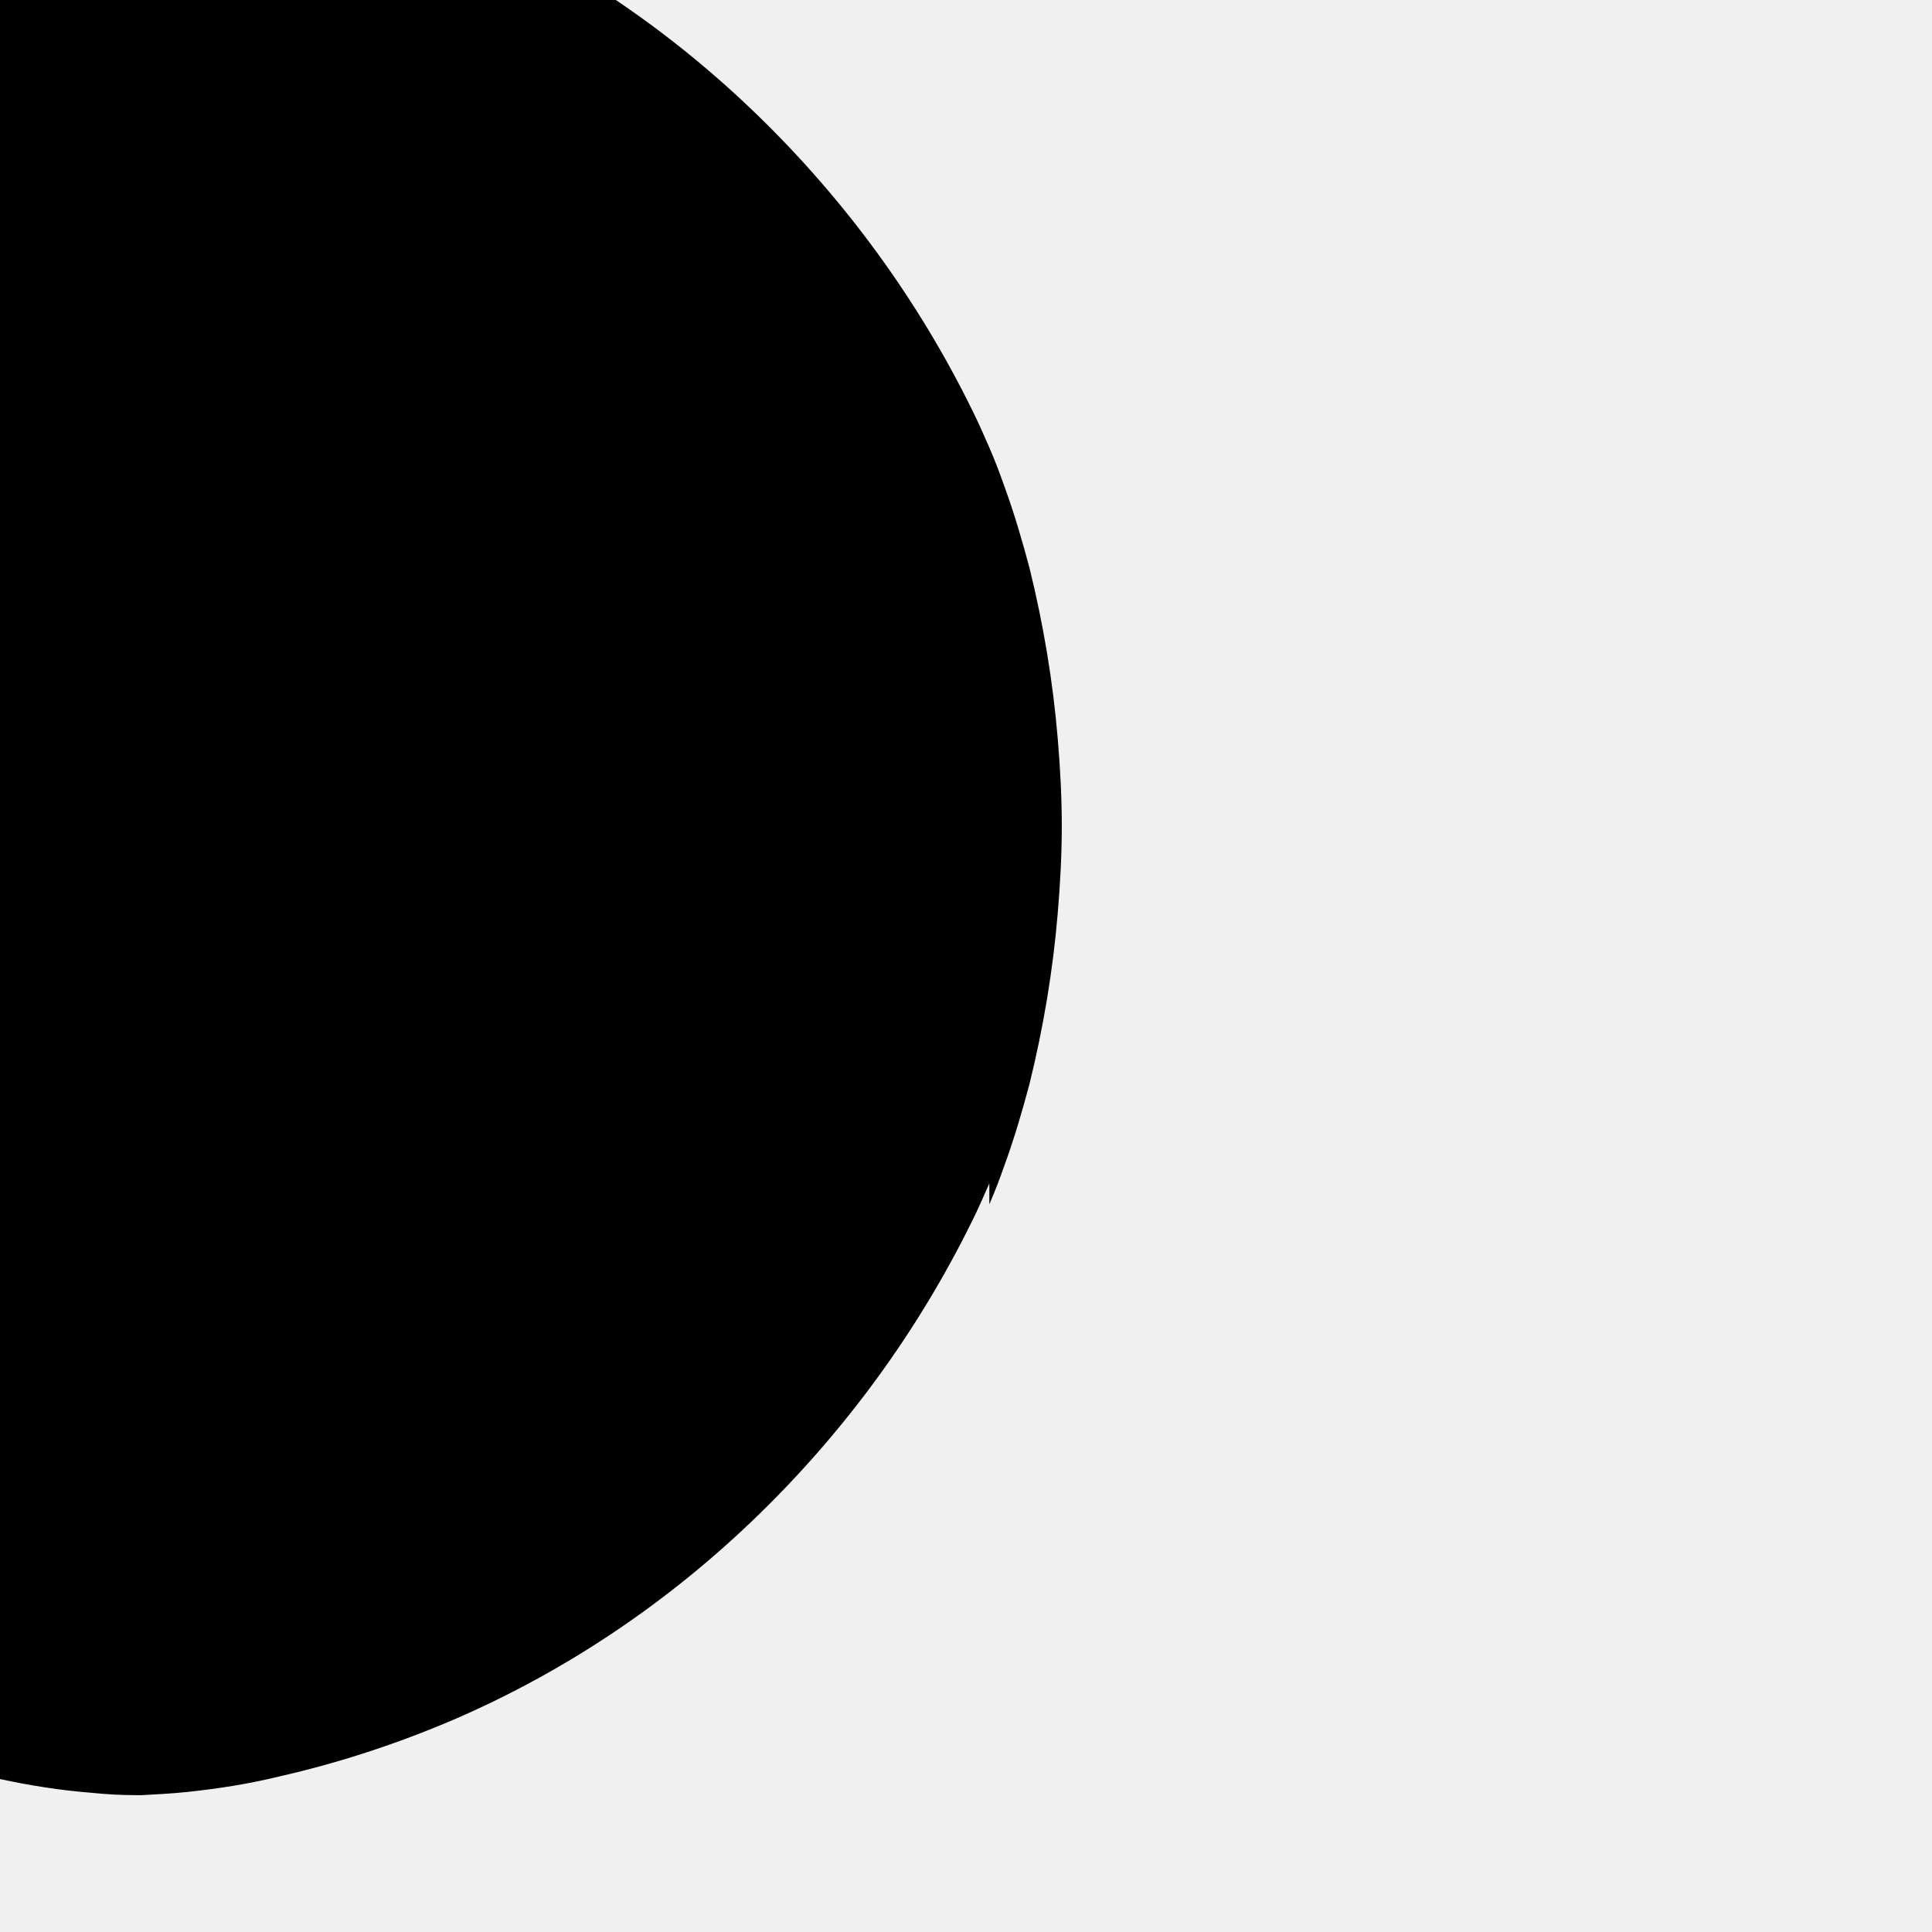
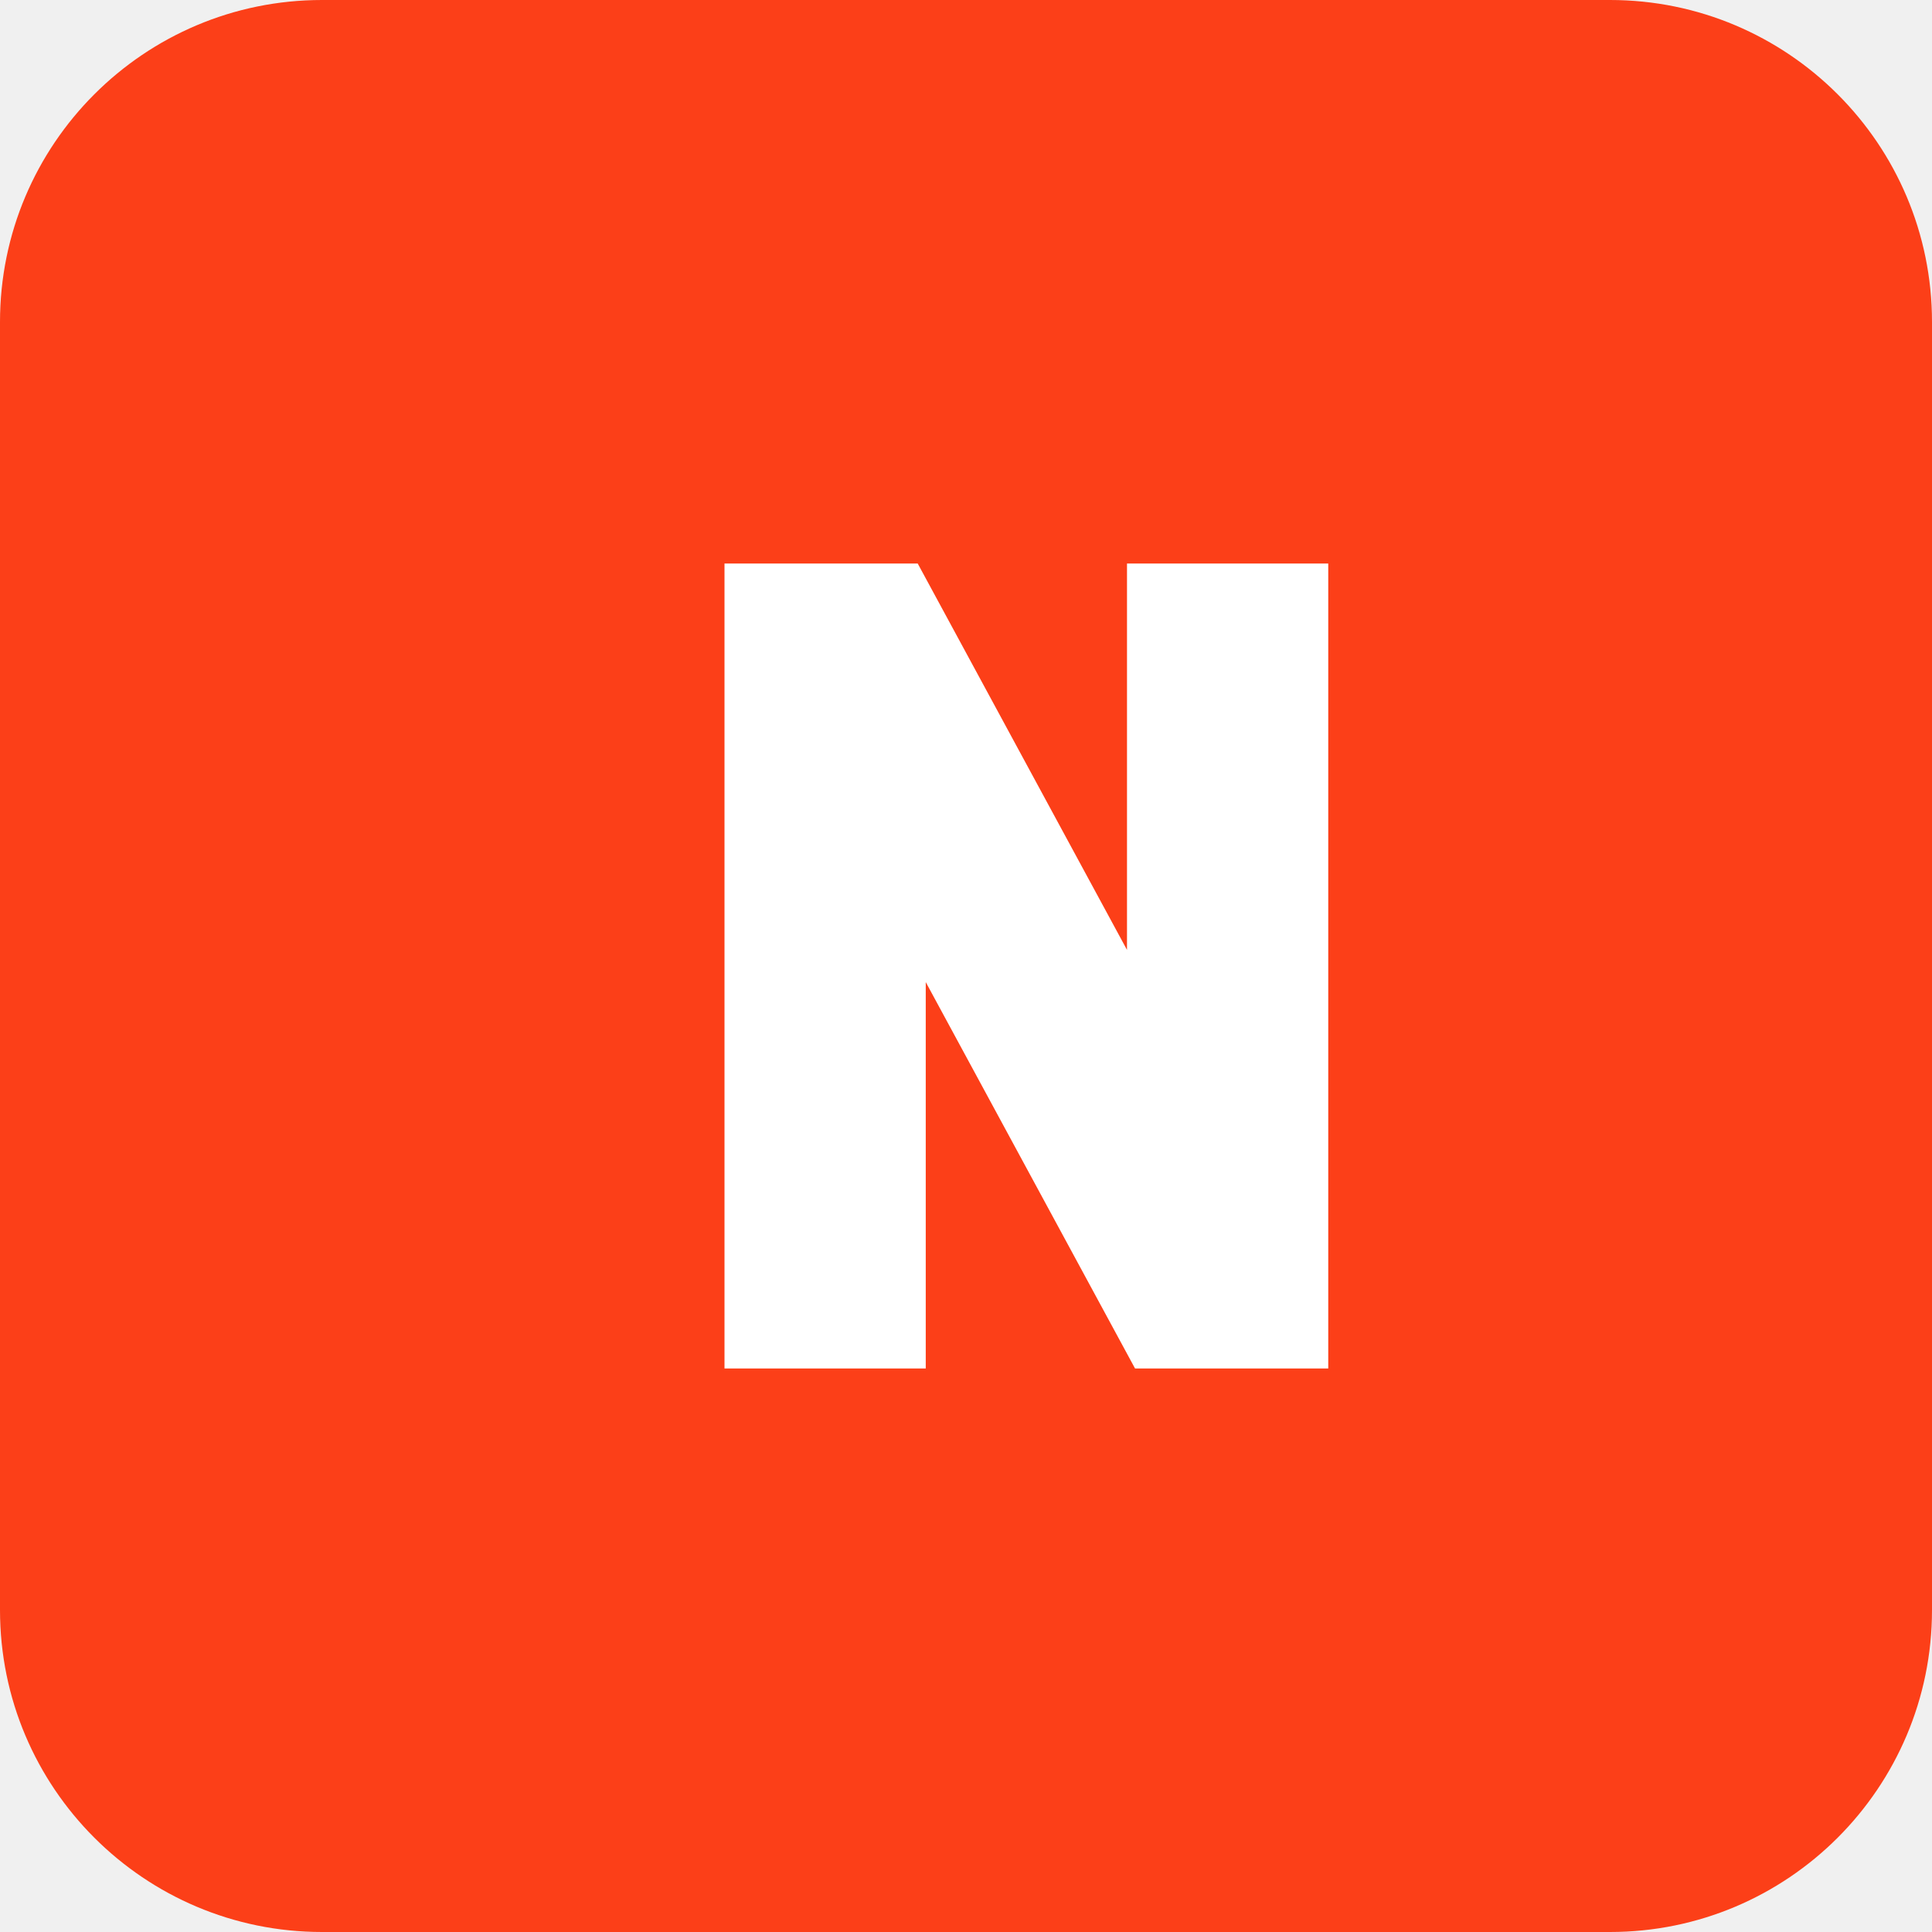
- <svg xmlns="http://www.w3.org/2000/svg" role="img" viewBox="0 0 24 24">
-   <path d="M12.29 14.7c-.07.16-.14.32-.22.48-.67 1.36-1.57 2.59-2.65 3.64-1.11 1.08-2.39 1.94-3.78 2.54-.7.3-1.43.54-2.18.71-.37.09-.75.15-1.13.19-.19.02-.38.03-.57.04H1.7c-.19 0-.38-.01-.57-.03-.38-.03-.76-.09-1.13-.17-.75-.16-1.48-.39-2.18-.68-1.39-.58-2.68-1.43-3.8-2.5-1.09-1.04-1.99-2.26-2.67-3.61-.08-.16-.15-.32-.22-.48-.07-.16-.13-.32-.19-.49-.12-.33-.22-.67-.31-1.01-.17-.69-.29-1.4-.35-2.12-.03-.36-.05-.72-.05-1.08 0-.36.02-.72.05-1.08.06-.72.18-1.43.35-2.12.09-.34.19-.68.31-1.01.06-.17.12-.33.19-.49.07-.16.14-.32.22-.48.68-1.35 1.58-2.57 2.67-3.61 1.12-1.07 2.41-1.92 3.8-2.5.7-.29 1.43-.52 2.18-.68.37-.08.75-.14 1.13-.17.19-.02.38-.03.57-.03h.06c.19.01.38.02.57.04.38.04.76.1 1.13.19.75.17 1.48.41 2.18.71 1.39.6 2.67 1.46 3.78 2.54 1.08 1.05 1.98 2.28 2.65 3.64.08.16.15.32.22.48.07.16.13.32.19.49.12.33.22.67.31 1.01.17.69.29 1.4.35 2.12.03.36.05.72.05 1.08 0 .36-.02.72-.05 1.08-.06.72-.18 1.43-.35 2.12-.09.34-.19.68-.31 1.01-.06.17-.12.33-.19.49z" />
+ <svg xmlns="http://www.w3.org/2000/svg" viewBox="0 0 24 24" fill="none">
+   <rect width="24" height="24" rx="4" fill="#FC3F18" />
+   <path d="M16.5 17h-2.4l-2.6-4.8V17H9V7h2.4l2.6 4.8V7h2.5v10z" fill="white" />
</svg>
